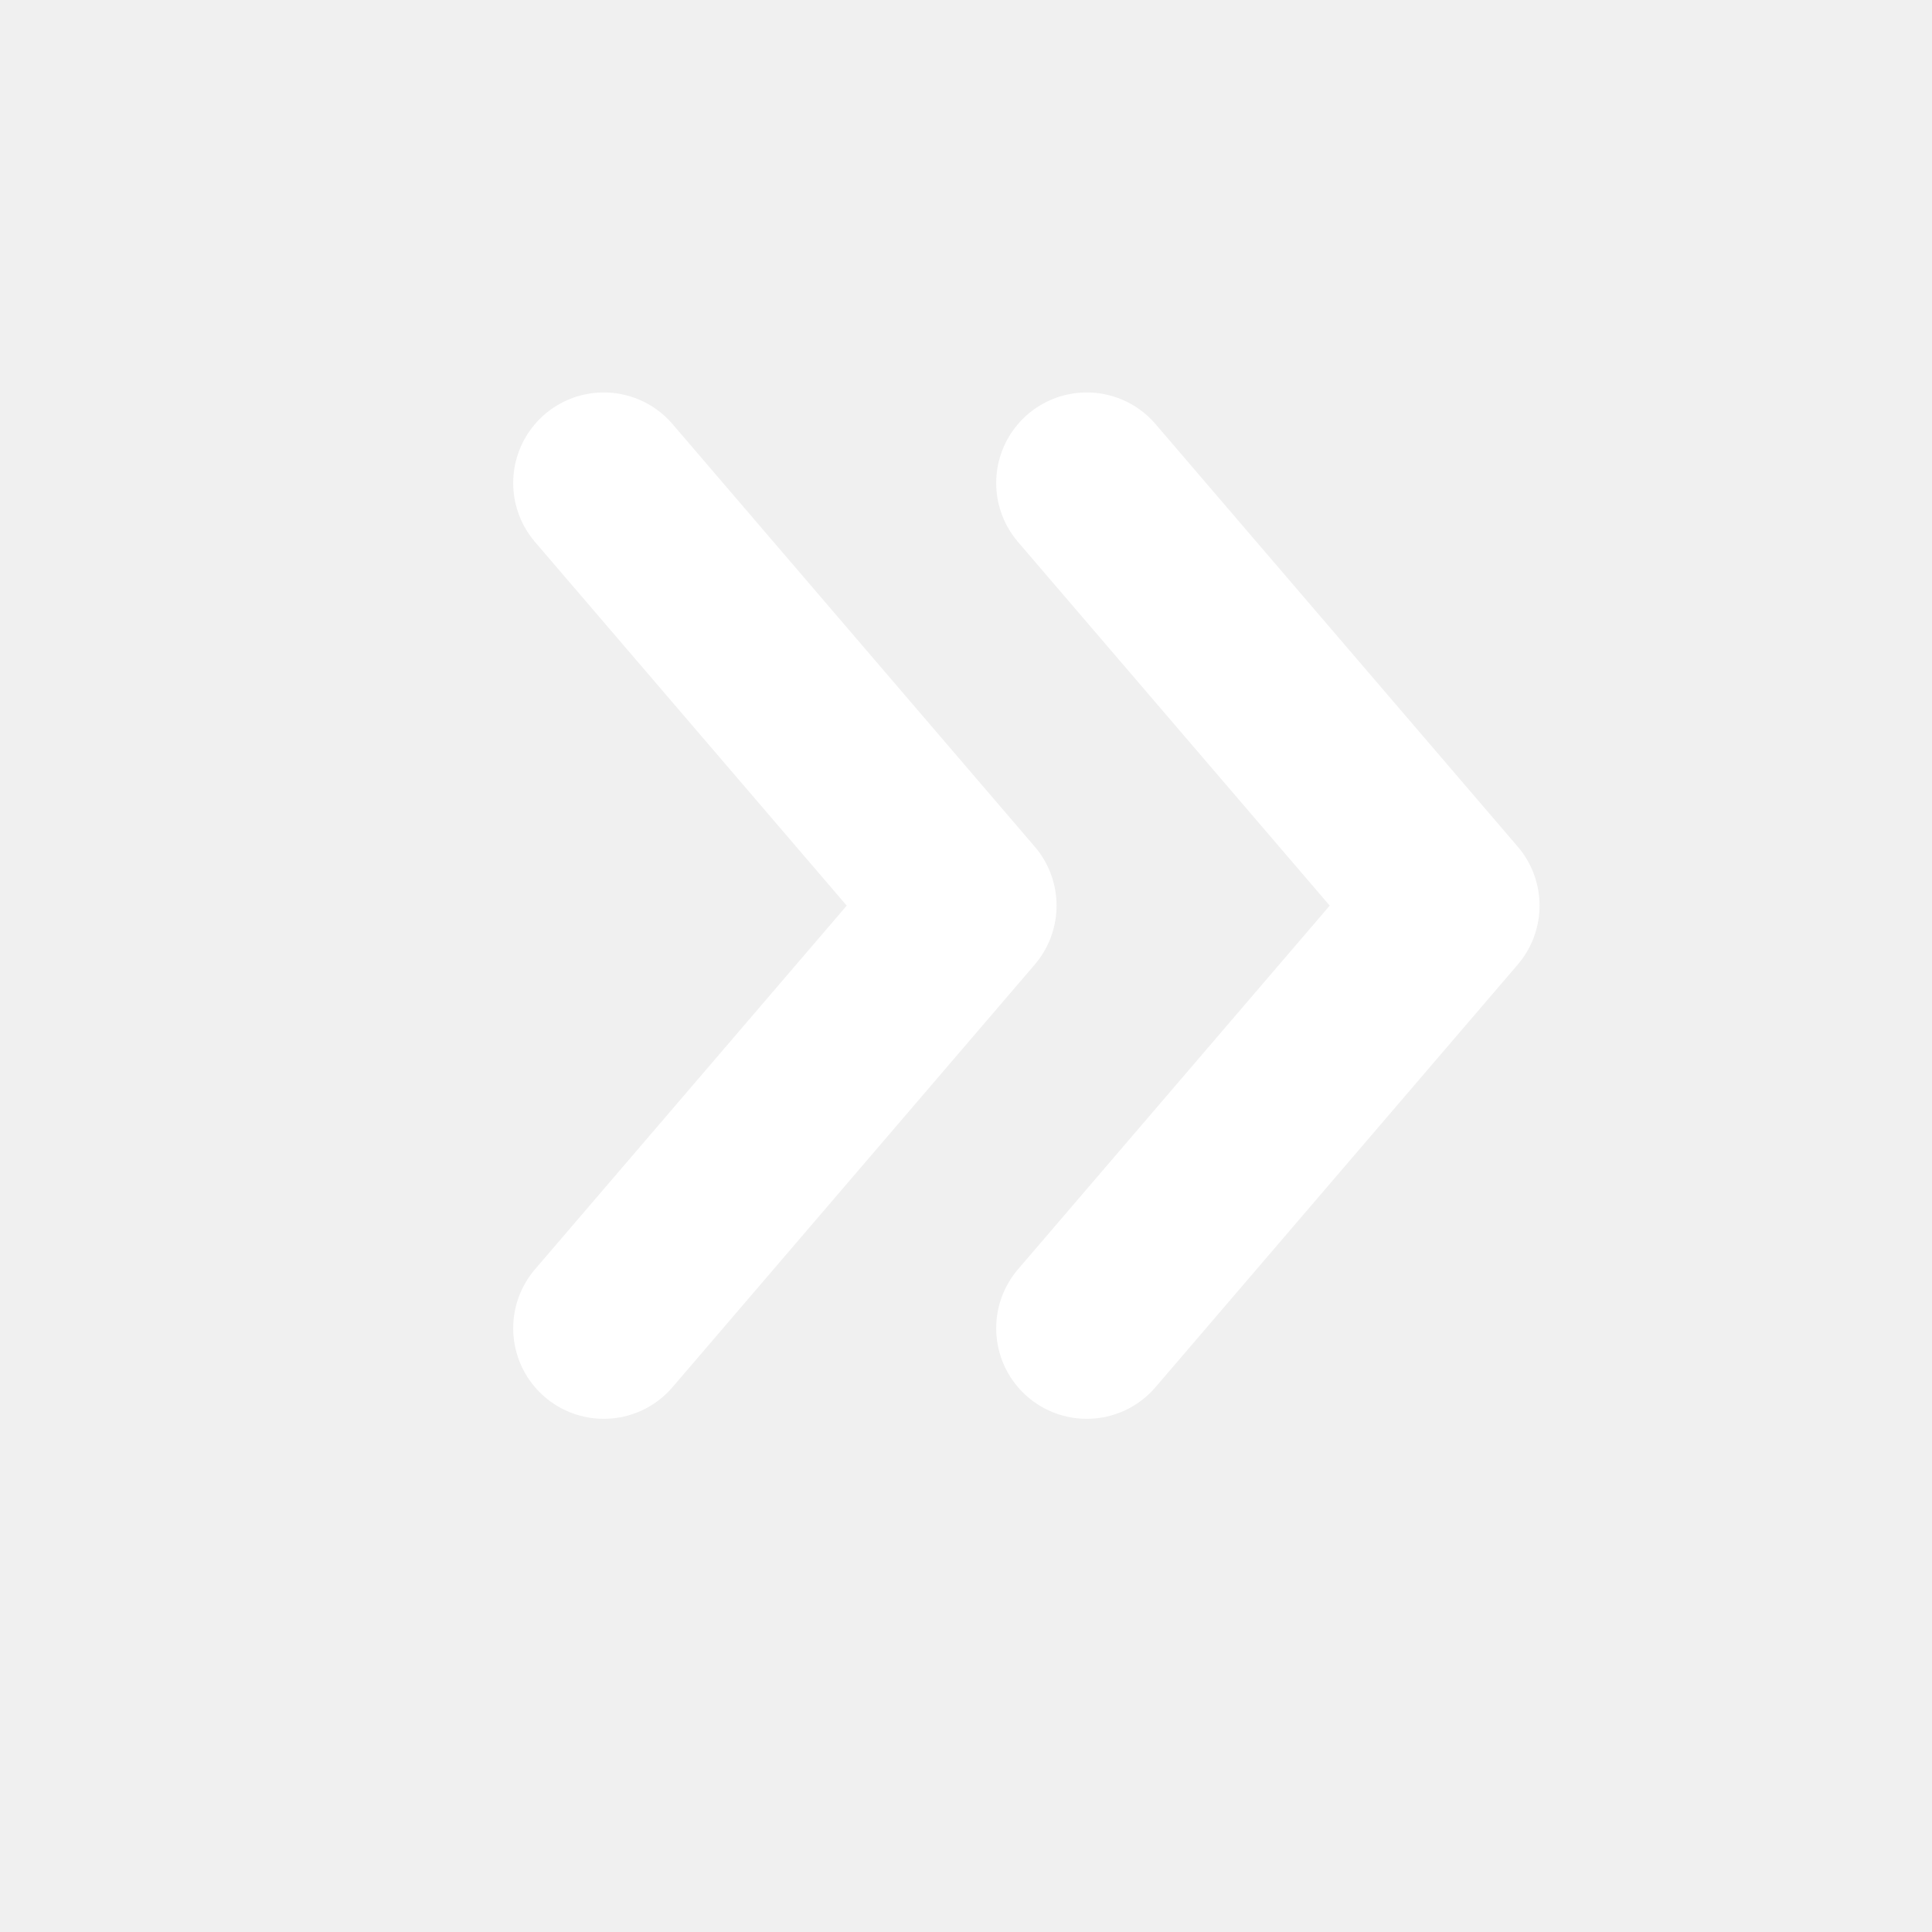
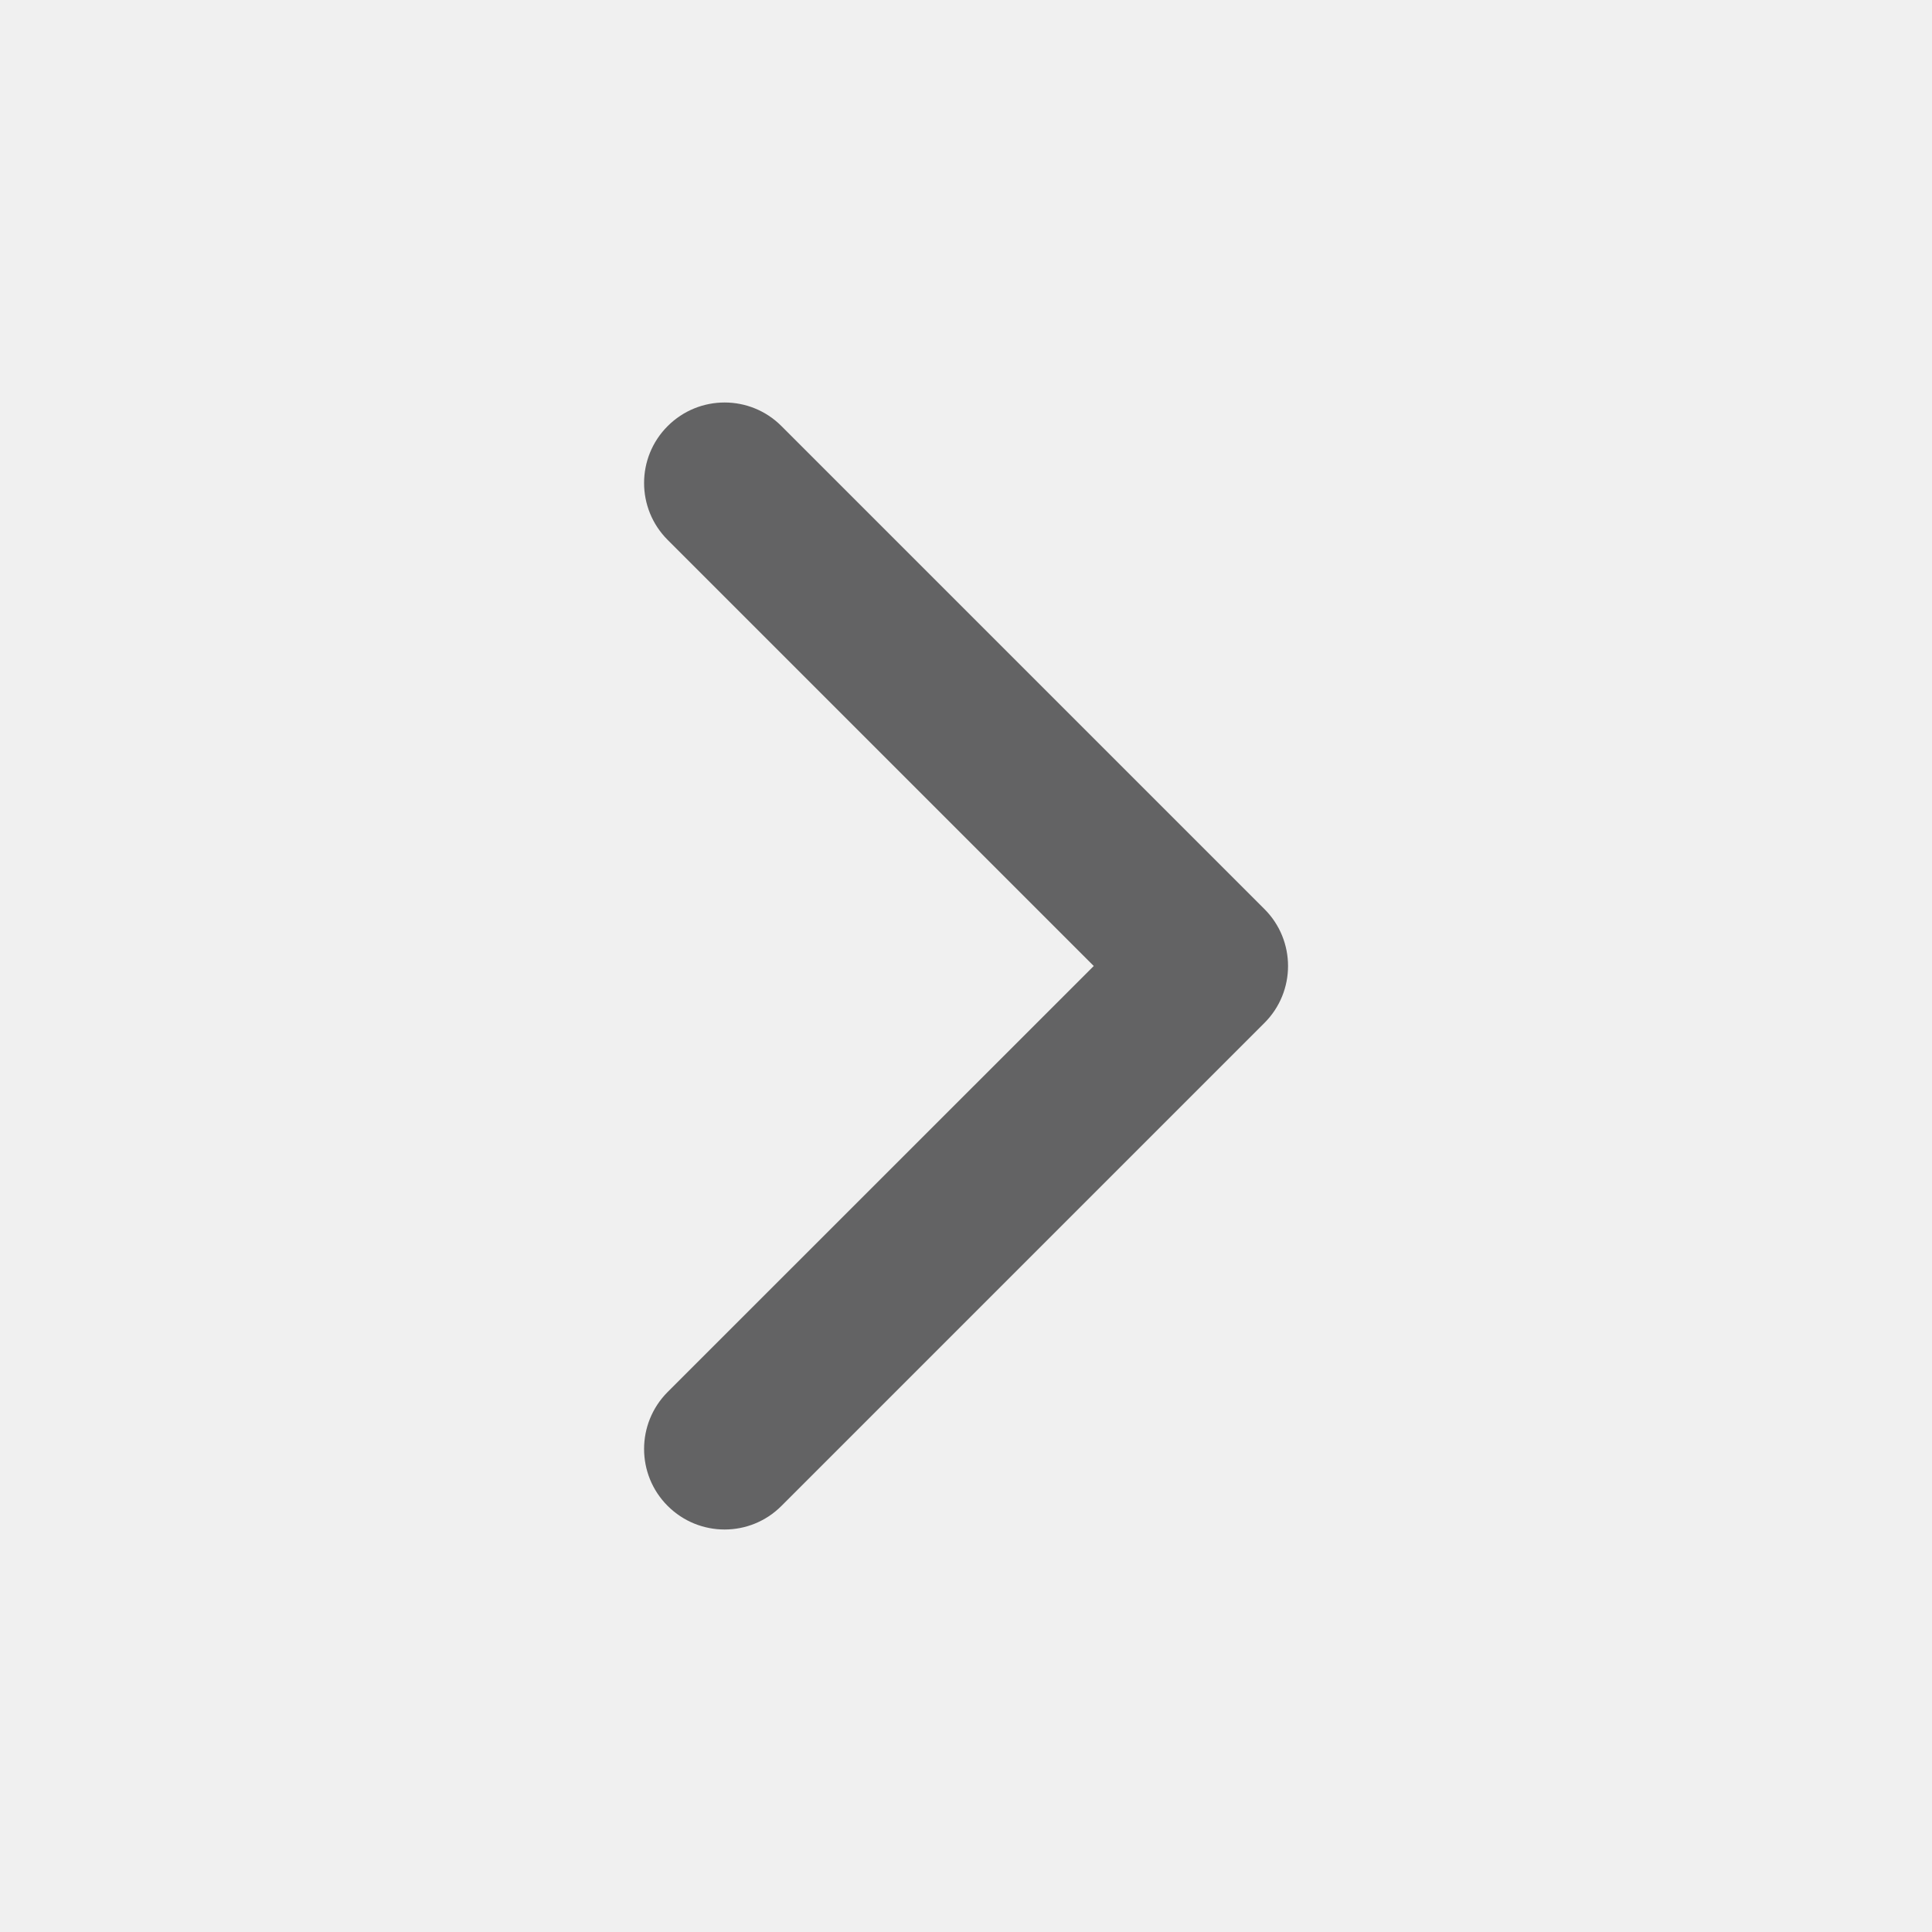
<svg xmlns="http://www.w3.org/2000/svg" width="16" height="16" viewBox="0 0 16 16" fill="none">
-   <path d="M5 11L8 7.5L5 4" stroke="white" stroke-width="1.5" stroke-linecap="round" stroke-linejoin="round" />
-   <path d="M9 11L12 7.5L9 4" stroke="white" stroke-width="1.5" stroke-linecap="round" stroke-linejoin="round" />
+   <path d="M5.529 4.471C5.269 4.211 5.269 3.789 5.529 3.529C5.79 3.268 6.212 3.268 6.472 3.529L10.472 7.529C10.732 7.789 10.732 8.211 10.472 8.471L6.472 12.471C6.212 12.732 5.79 12.732 5.529 12.471C5.269 12.211 5.269 11.789 5.529 11.528L9.058 8L5.529 4.471Z" fill="#636364" />
</svg>
